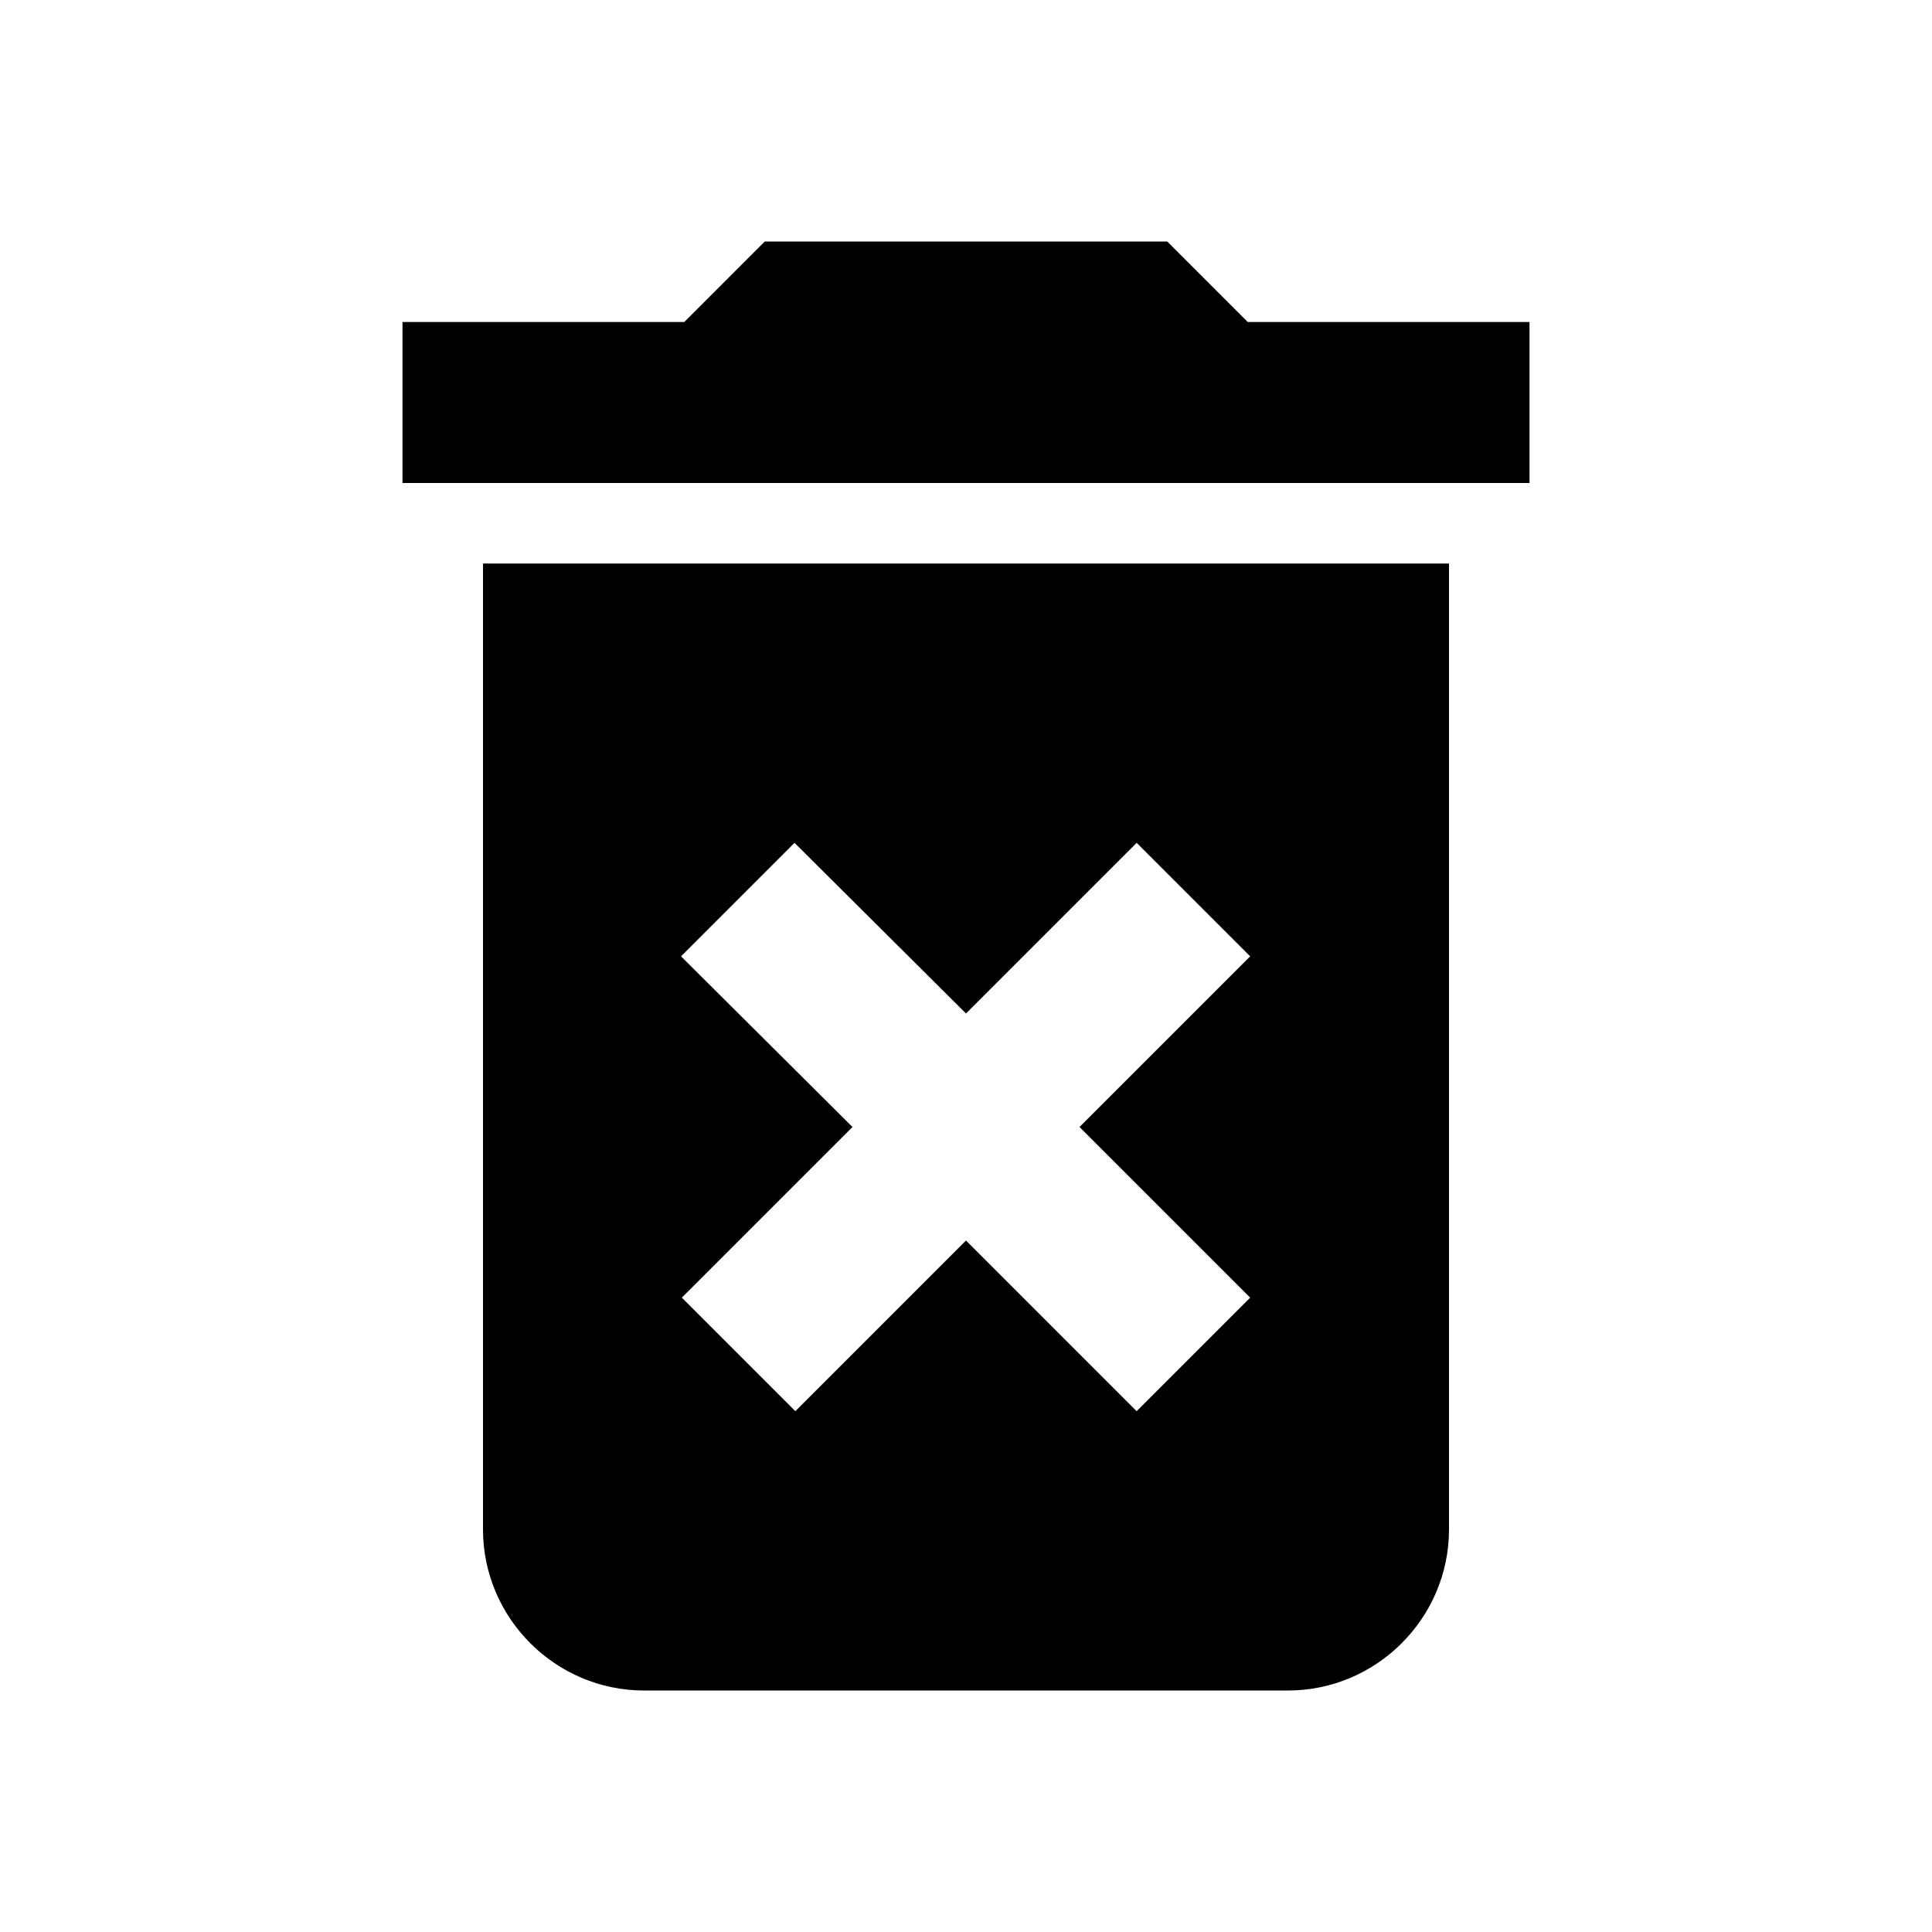
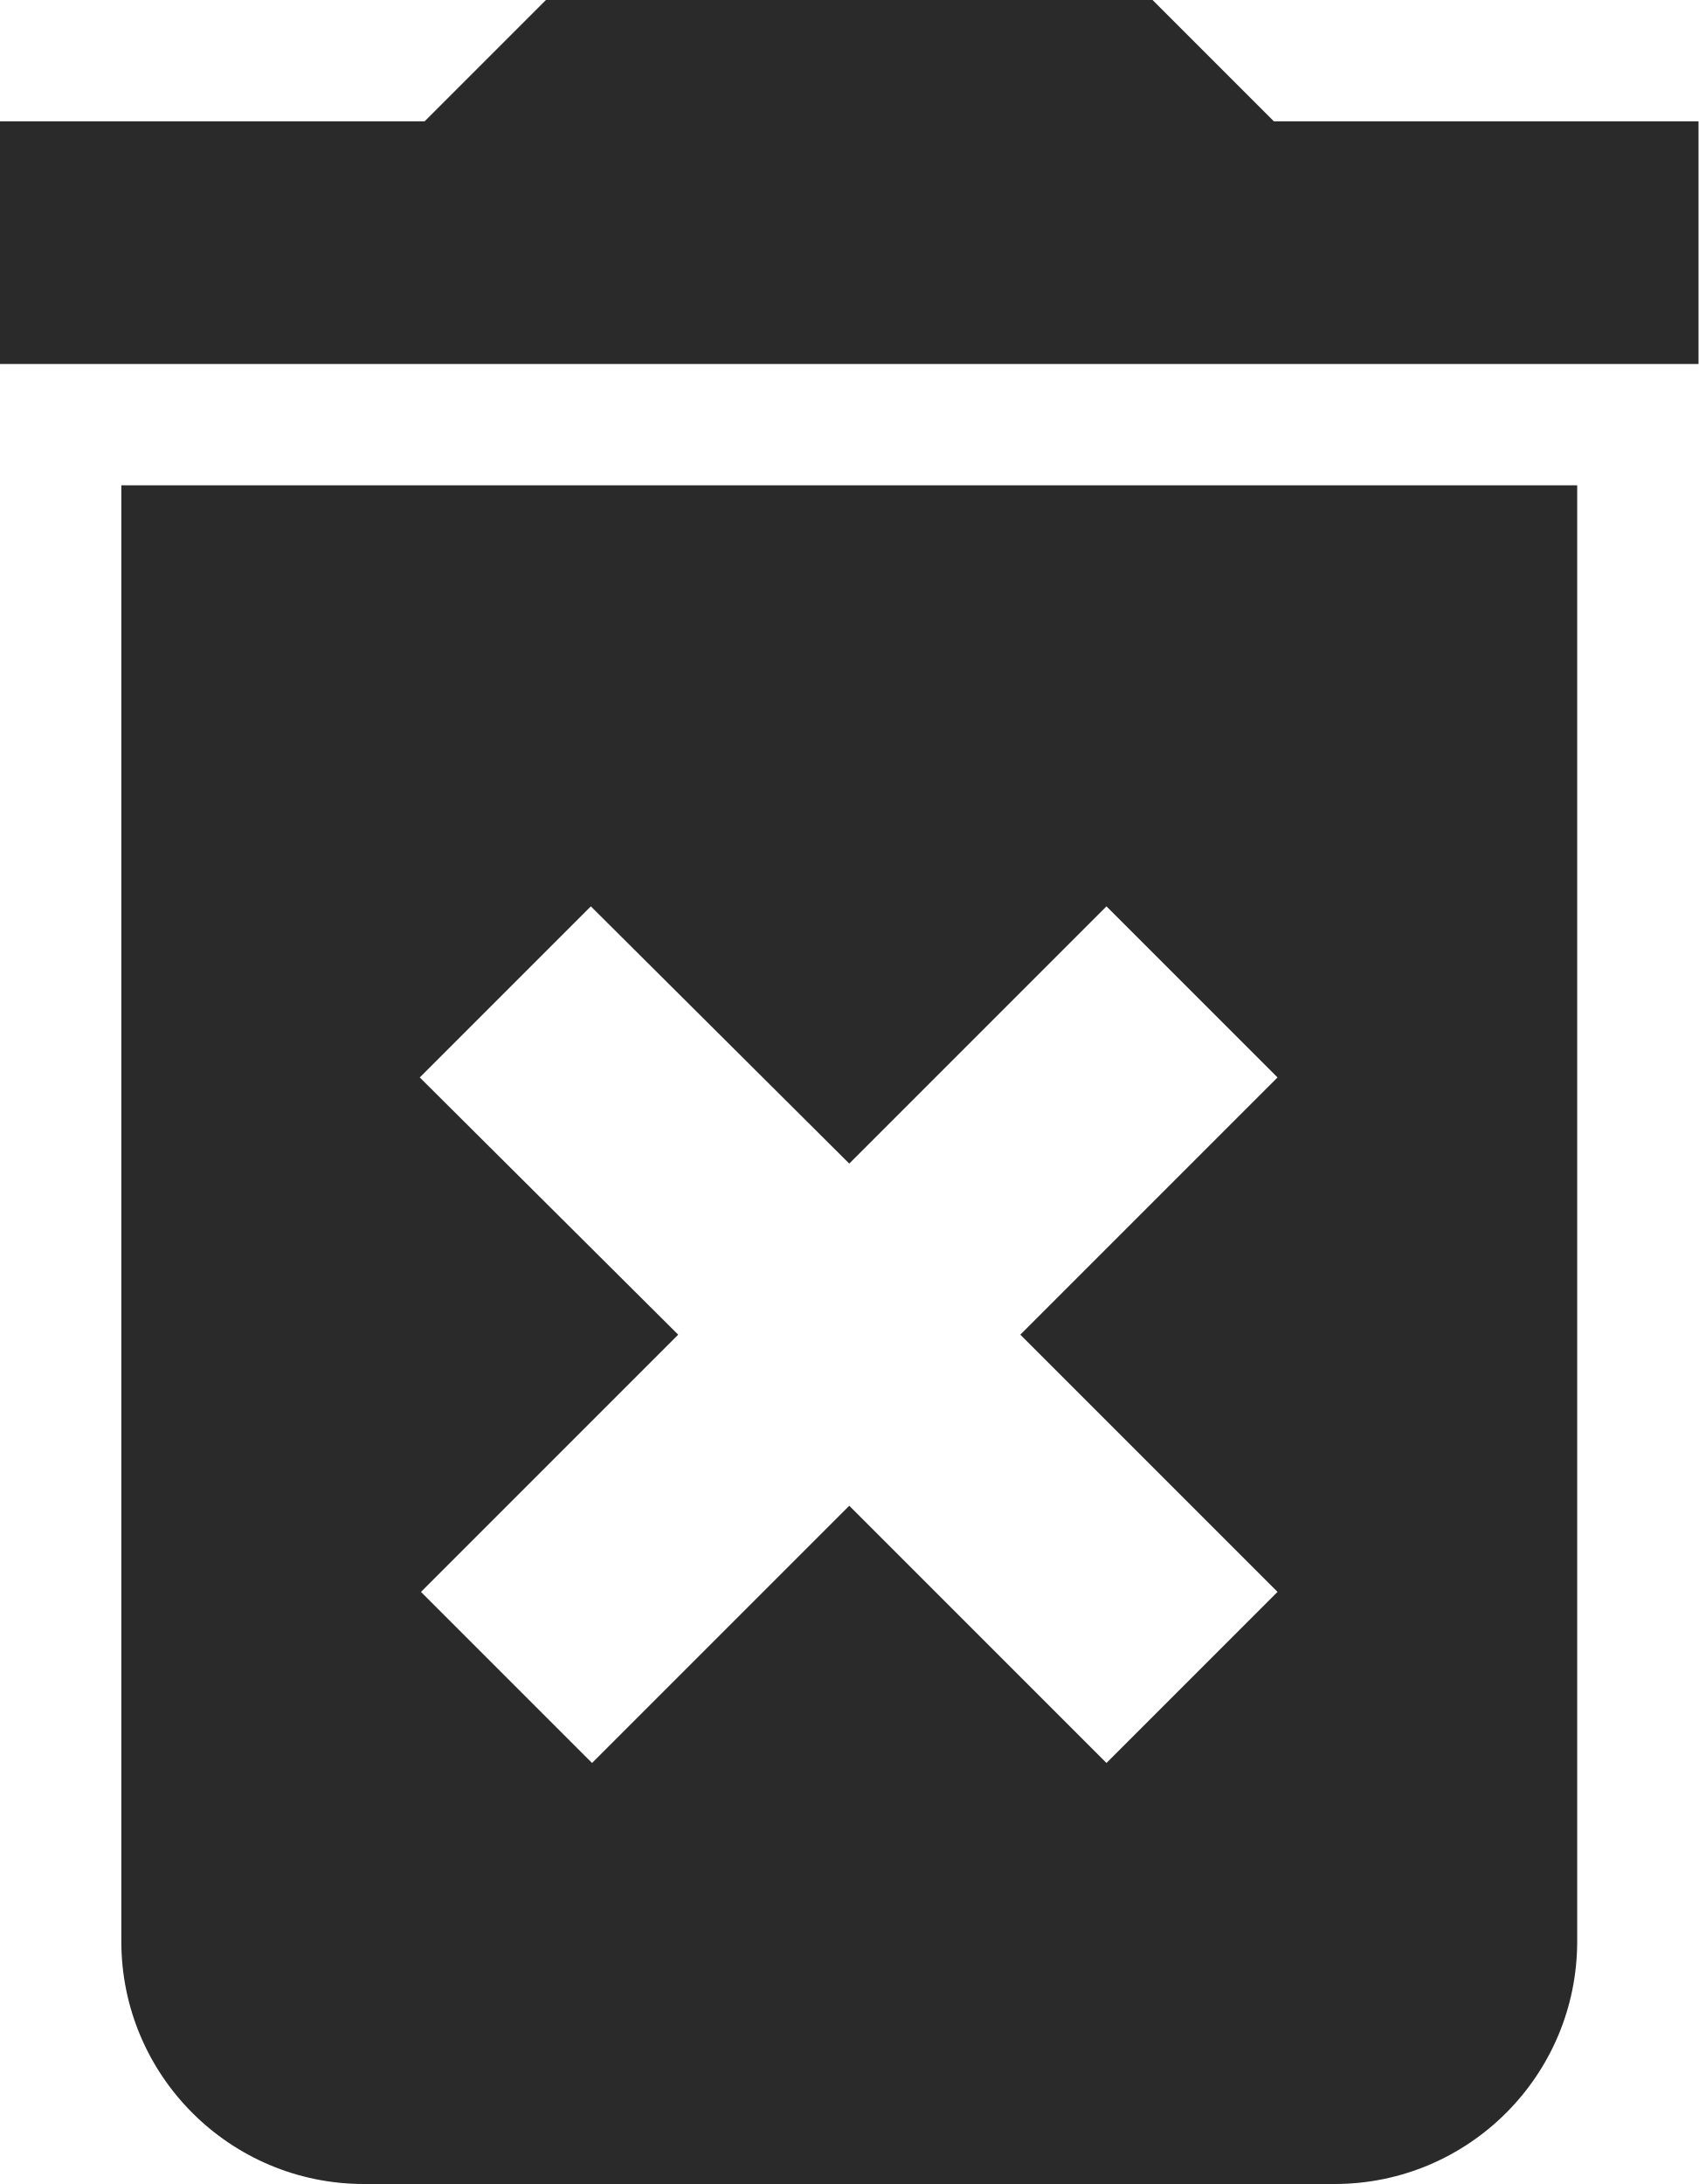
- <svg xmlns="http://www.w3.org/2000/svg" height="24" viewBox="0 0 24 24" width="24">
-   <path d="M0 0h24v24H0V0z" fill="none" />
-   <path d="M6 19c0 1.1.9 2 2 2h8c1.1 0 2-.9 2-2V7H6v12zm2.46-7.12l1.41-1.41L12 12.59l2.12-2.12 1.41 1.41L13.41 14l2.12 2.12-1.41 1.41L12 15.41l-2.12 2.12-1.41-1.41L10.59 14l-2.13-2.12zM15.5 4l-1-1h-5l-1 1H5v2h14V4z" />
-   <path d="M0 0h24v24H0z" fill="none" />
+ <svg xmlns="http://www.w3.org/2000/svg" viewBox="0 0 14 18">
+   <path d="M1,16a2,2,0,0,0,2,2h8a2,2,0,0,0,2-2V4H1ZM3.46,8.88,4.87,7.47,7,9.59,9.12,7.47l1.41,1.41L8.41,11l2.12,2.12L9.12,14.53,7,12.41,4.88,14.53,3.47,13.12,5.59,11ZM10.5,1l-1-1h-5l-1,1H0V3H14V1Z" style="fill: #2a2a2a" />
</svg>
